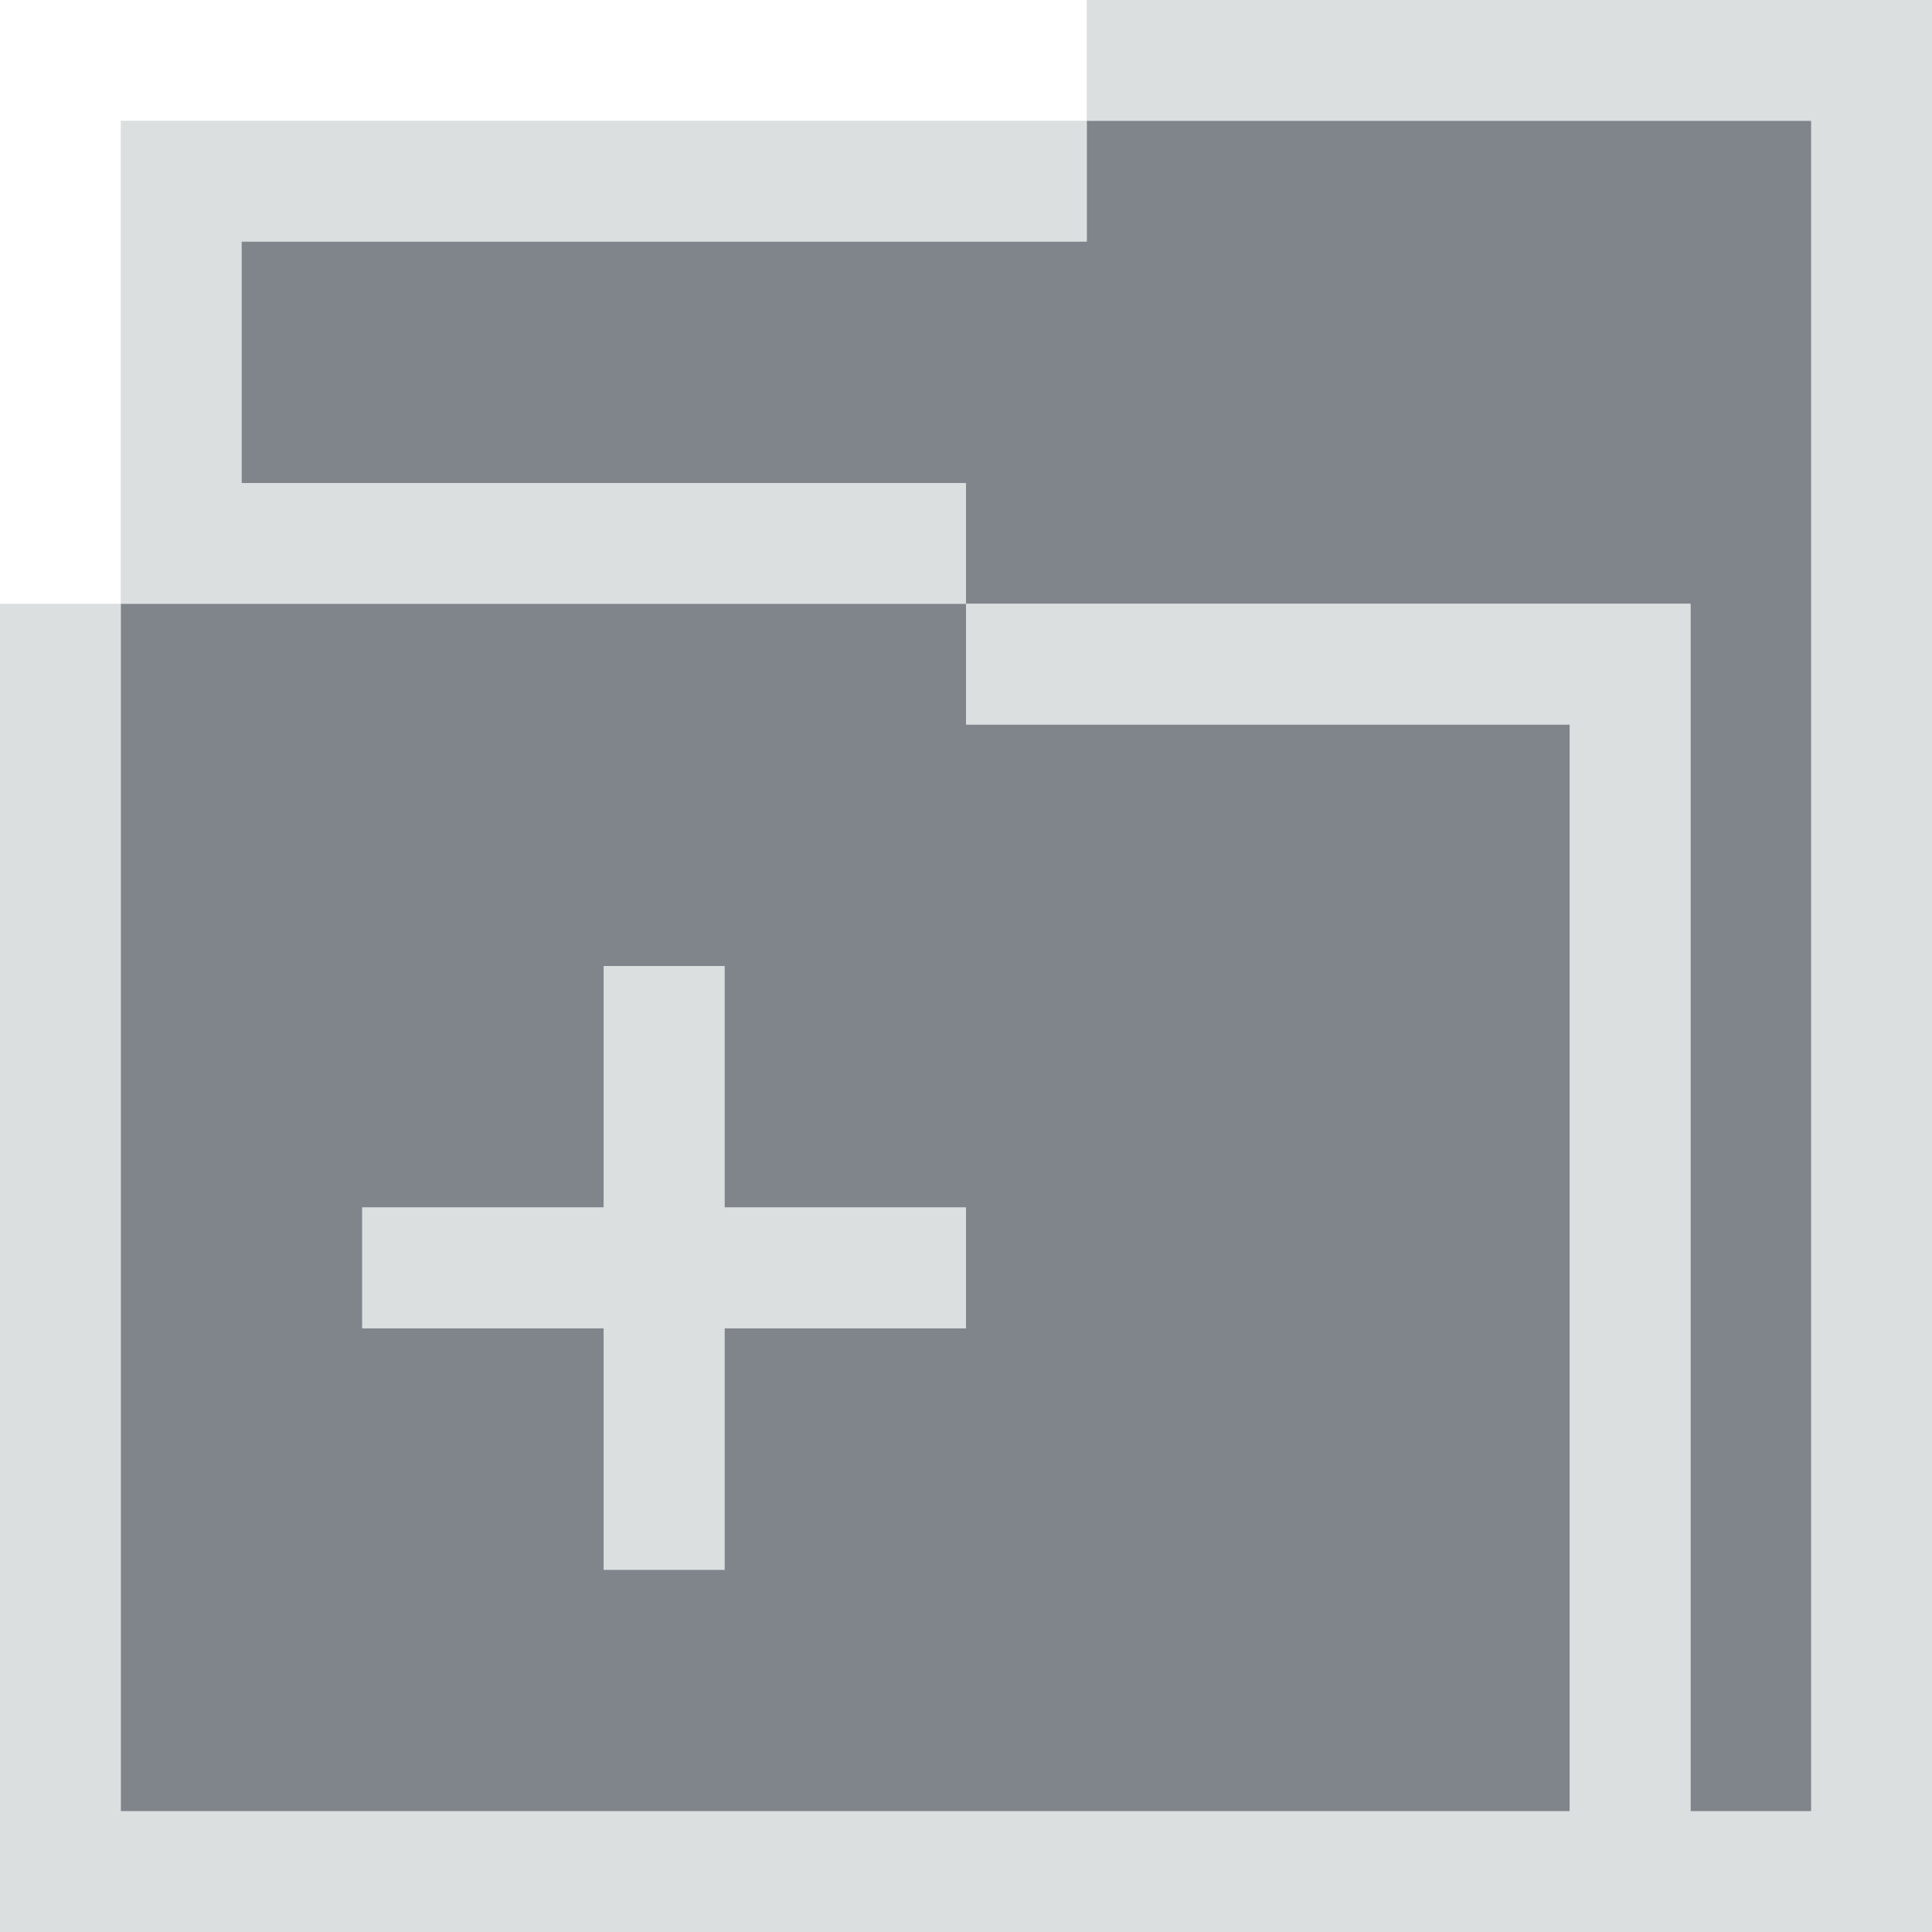
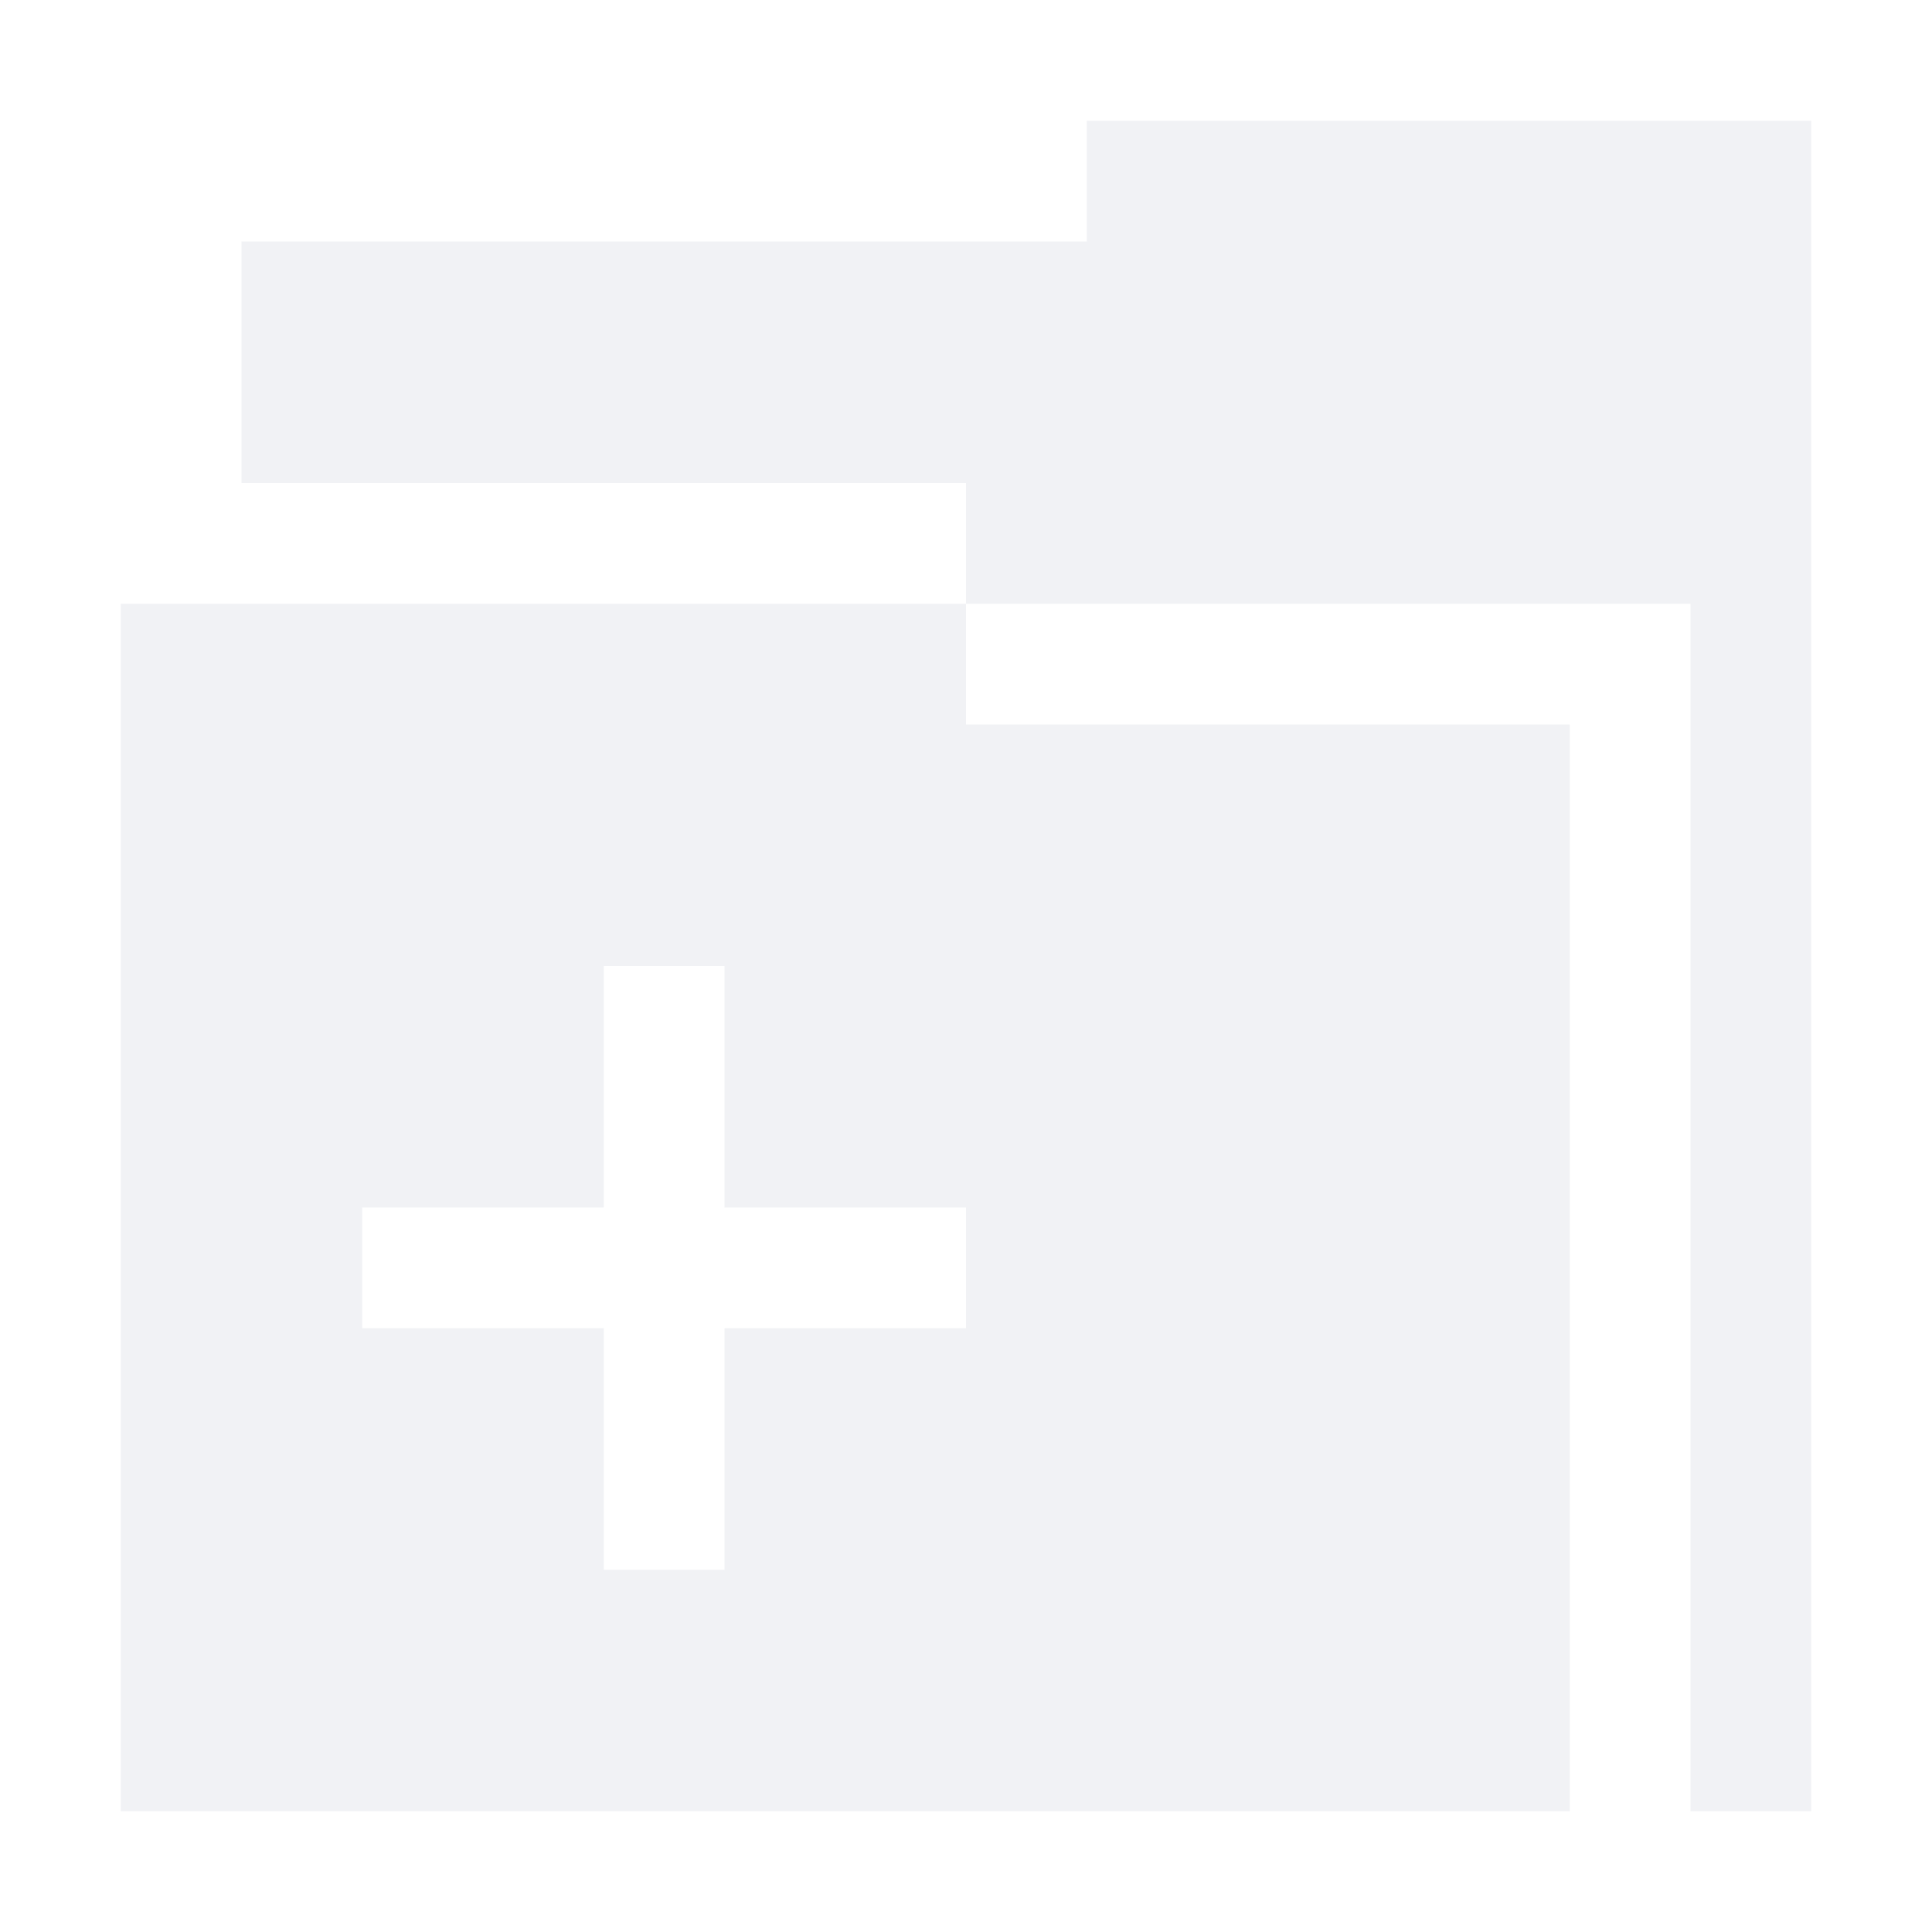
<svg xmlns="http://www.w3.org/2000/svg" version="1.1" width="16" height="16" id="svg13094">
  <defs id="defs7" />
-   <path id="path2983" d="m 9,1 0,1 -7,0 0,2 6,0 0,1 6,0 0,10 1,0 0,-14 z M 8,5 1,5 1,15 13,15 13,6 8,6 z m -3,3 1,0 0,2 2,0 0,1 -2,0 0,2 -1,0 0,-2 -2,0 0,-1 2,0 z" style="fill:#434a54;fill-opacity:0.675;fill-rule:nonzero" />
-   <path style="font-size:medium;font-style:normal;font-variant:normal;font-weight:normal;font-stretch:normal;text-indent:0;text-align:start;text-decoration:none;line-height:normal;letter-spacing:normal;word-spacing:normal;text-transform:none;direction:ltr;block-progression:tb;writing-mode:lr-tb;text-anchor:start;baseline-shift:baseline;color:#000000;fill:#d1d4d6;fill-opacity:0.743;fill-rule:nonzero;stroke:none;stroke-width:2;marker:none;visibility:visible;display:inline;overflow:visible;enable-background:accumulate;font-family:Sans;-inkscape-font-specification:Sans" d="M 9,0 9,1 2,1 1,1 1,2 1,5 0,5 l 0,0 0,10 0,1 1,0 12,0 1,0 1,0 1,0 0,-1 0,-14 0,-1 -1,0 -6,0 z m 0,1 6,0 0,14 -1,0 0,-10 -6,0 0,1 5,0 0,9 L 1,15 1,5 8,5 8,4 2,4 2,2 9,2 z m -4,7 0,2 -2,0 0,1 2,0 0,2 1,0 0,-2 2,0 0,-1 -2,0 0,-2 z" id="rect2997" />
+   <path id="path2983" d="m 9,1 0,1 -7,0 0,2 6,0 0,1 6,0 0,10 1,0 0,-14 z M 8,5 1,5 1,15 13,15 13,6 8,6 z m -3,3 1,0 0,2 2,0 0,1 -2,0 0,2 -1,0 0,-2 -2,0 0,-1 2,0 z" style="fill:#EDEFF3;fill-opacity:0.758;fill-rule:nonzero" />
</svg>
